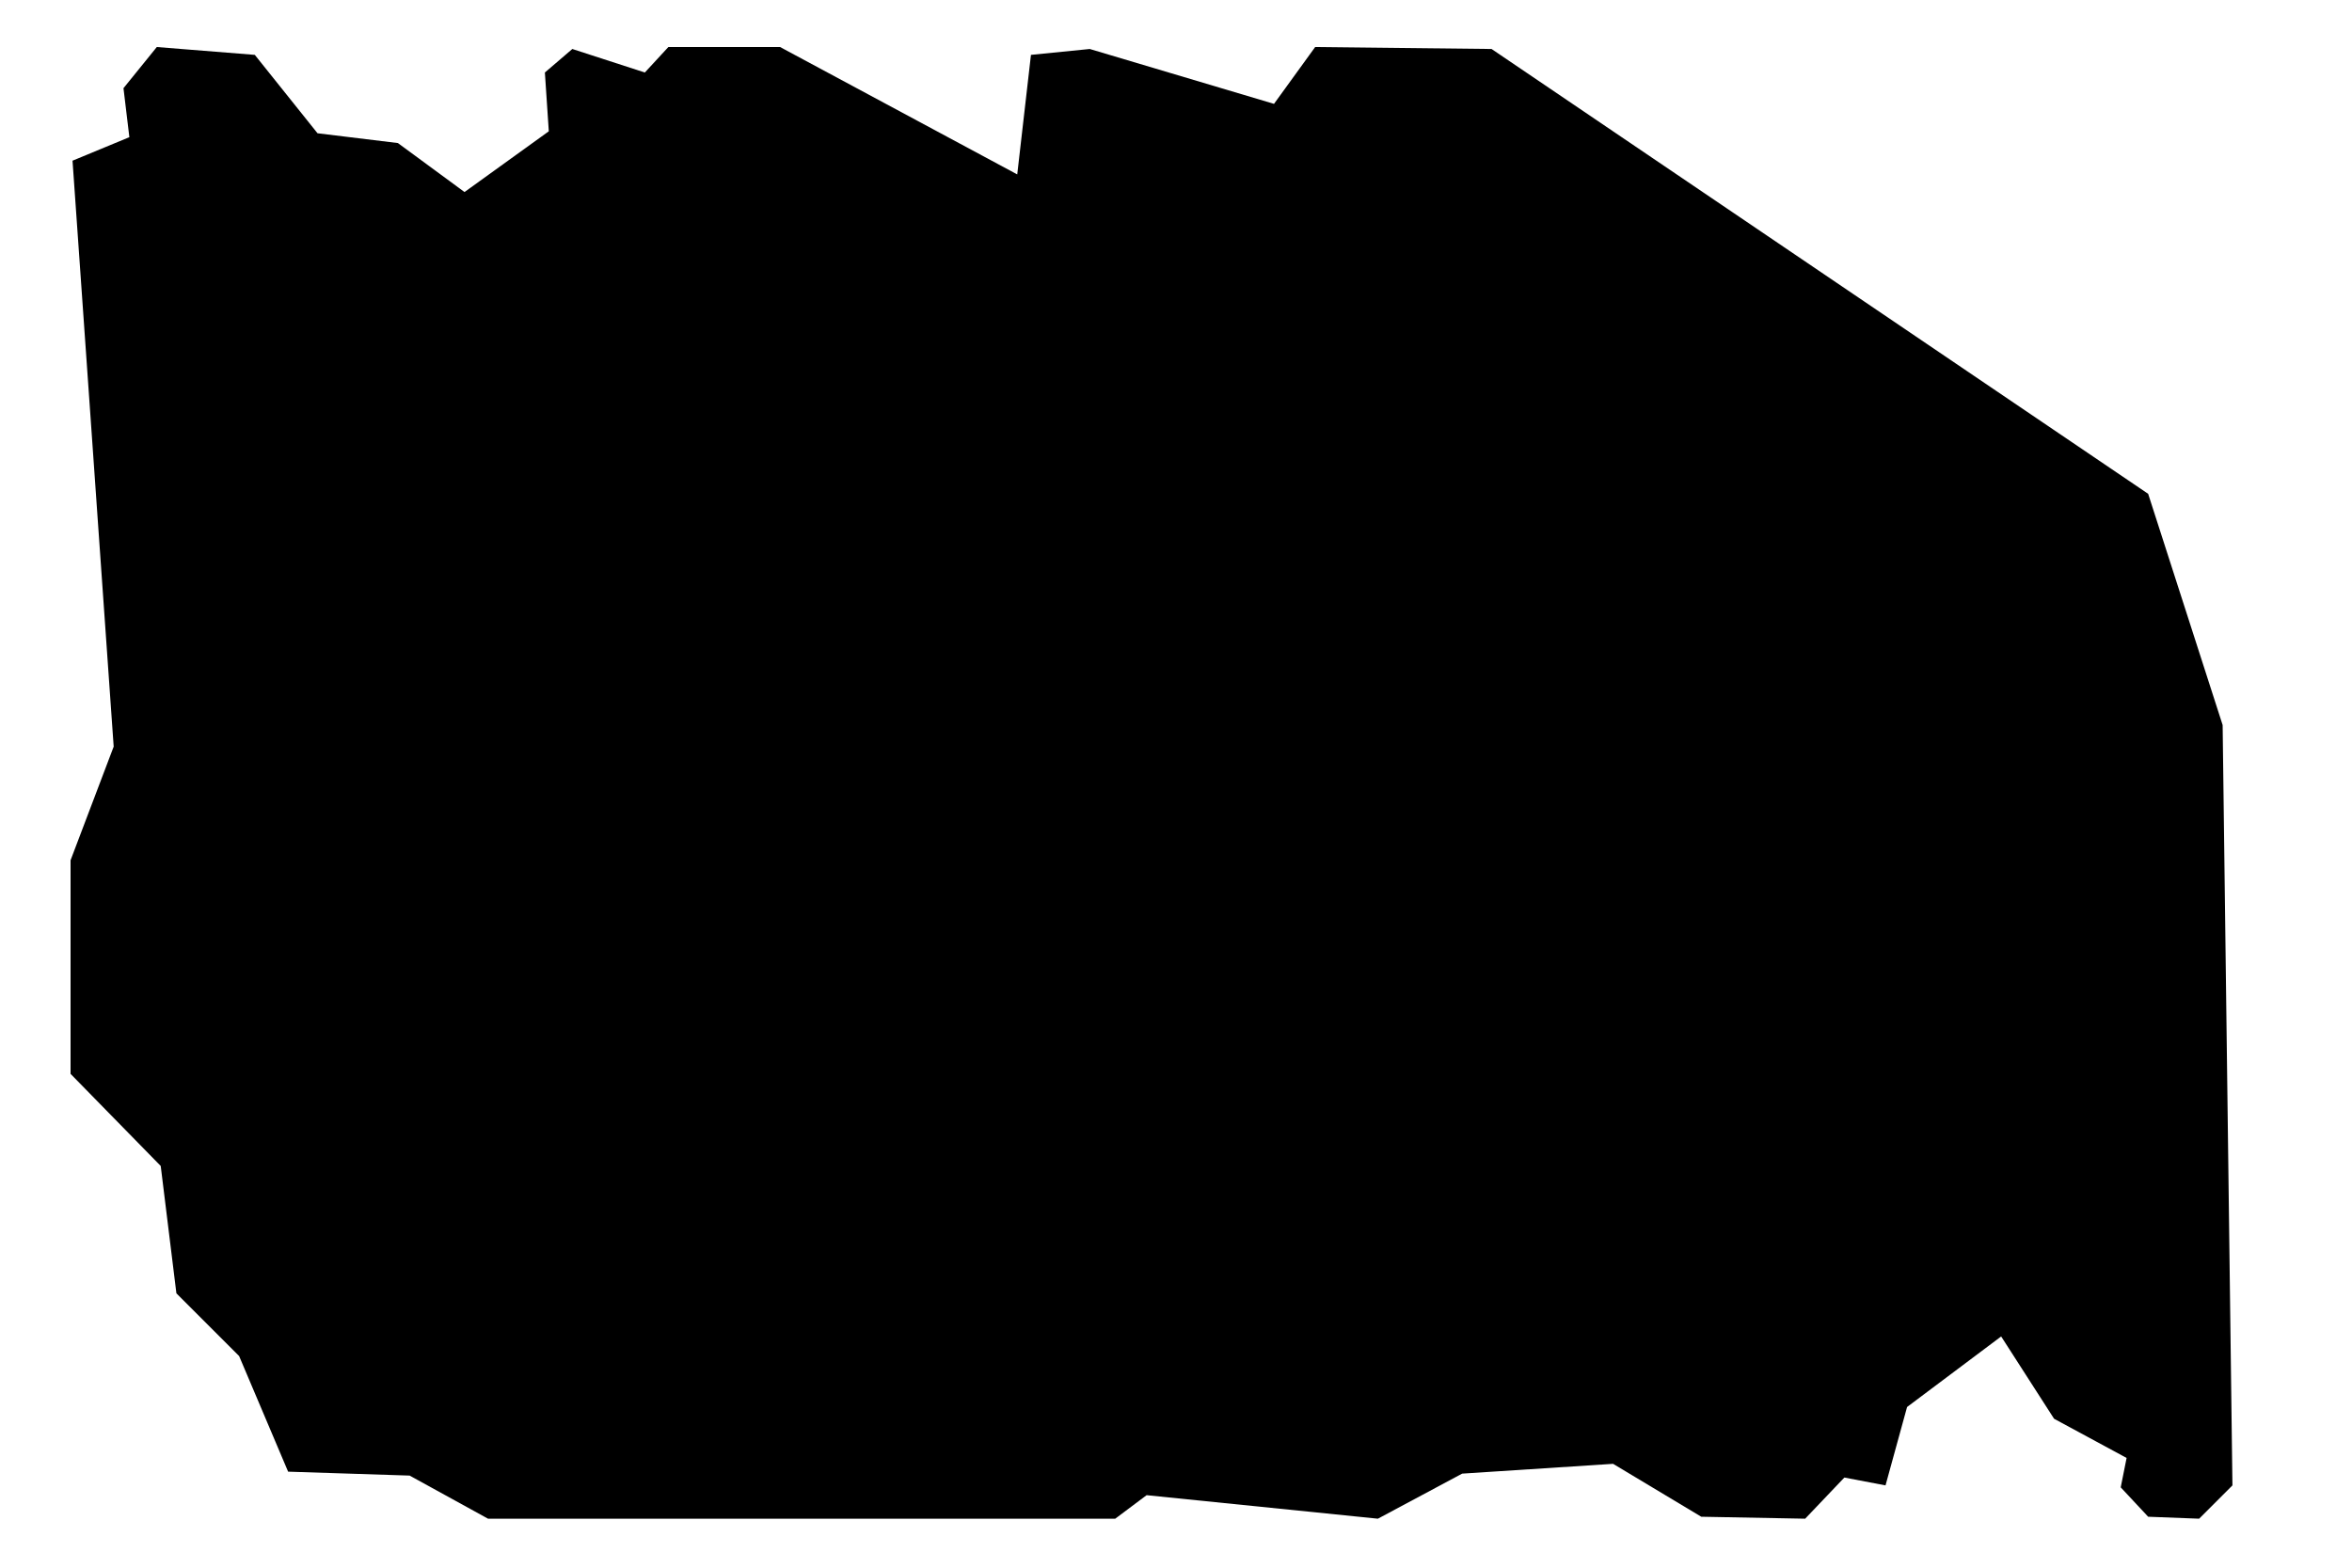
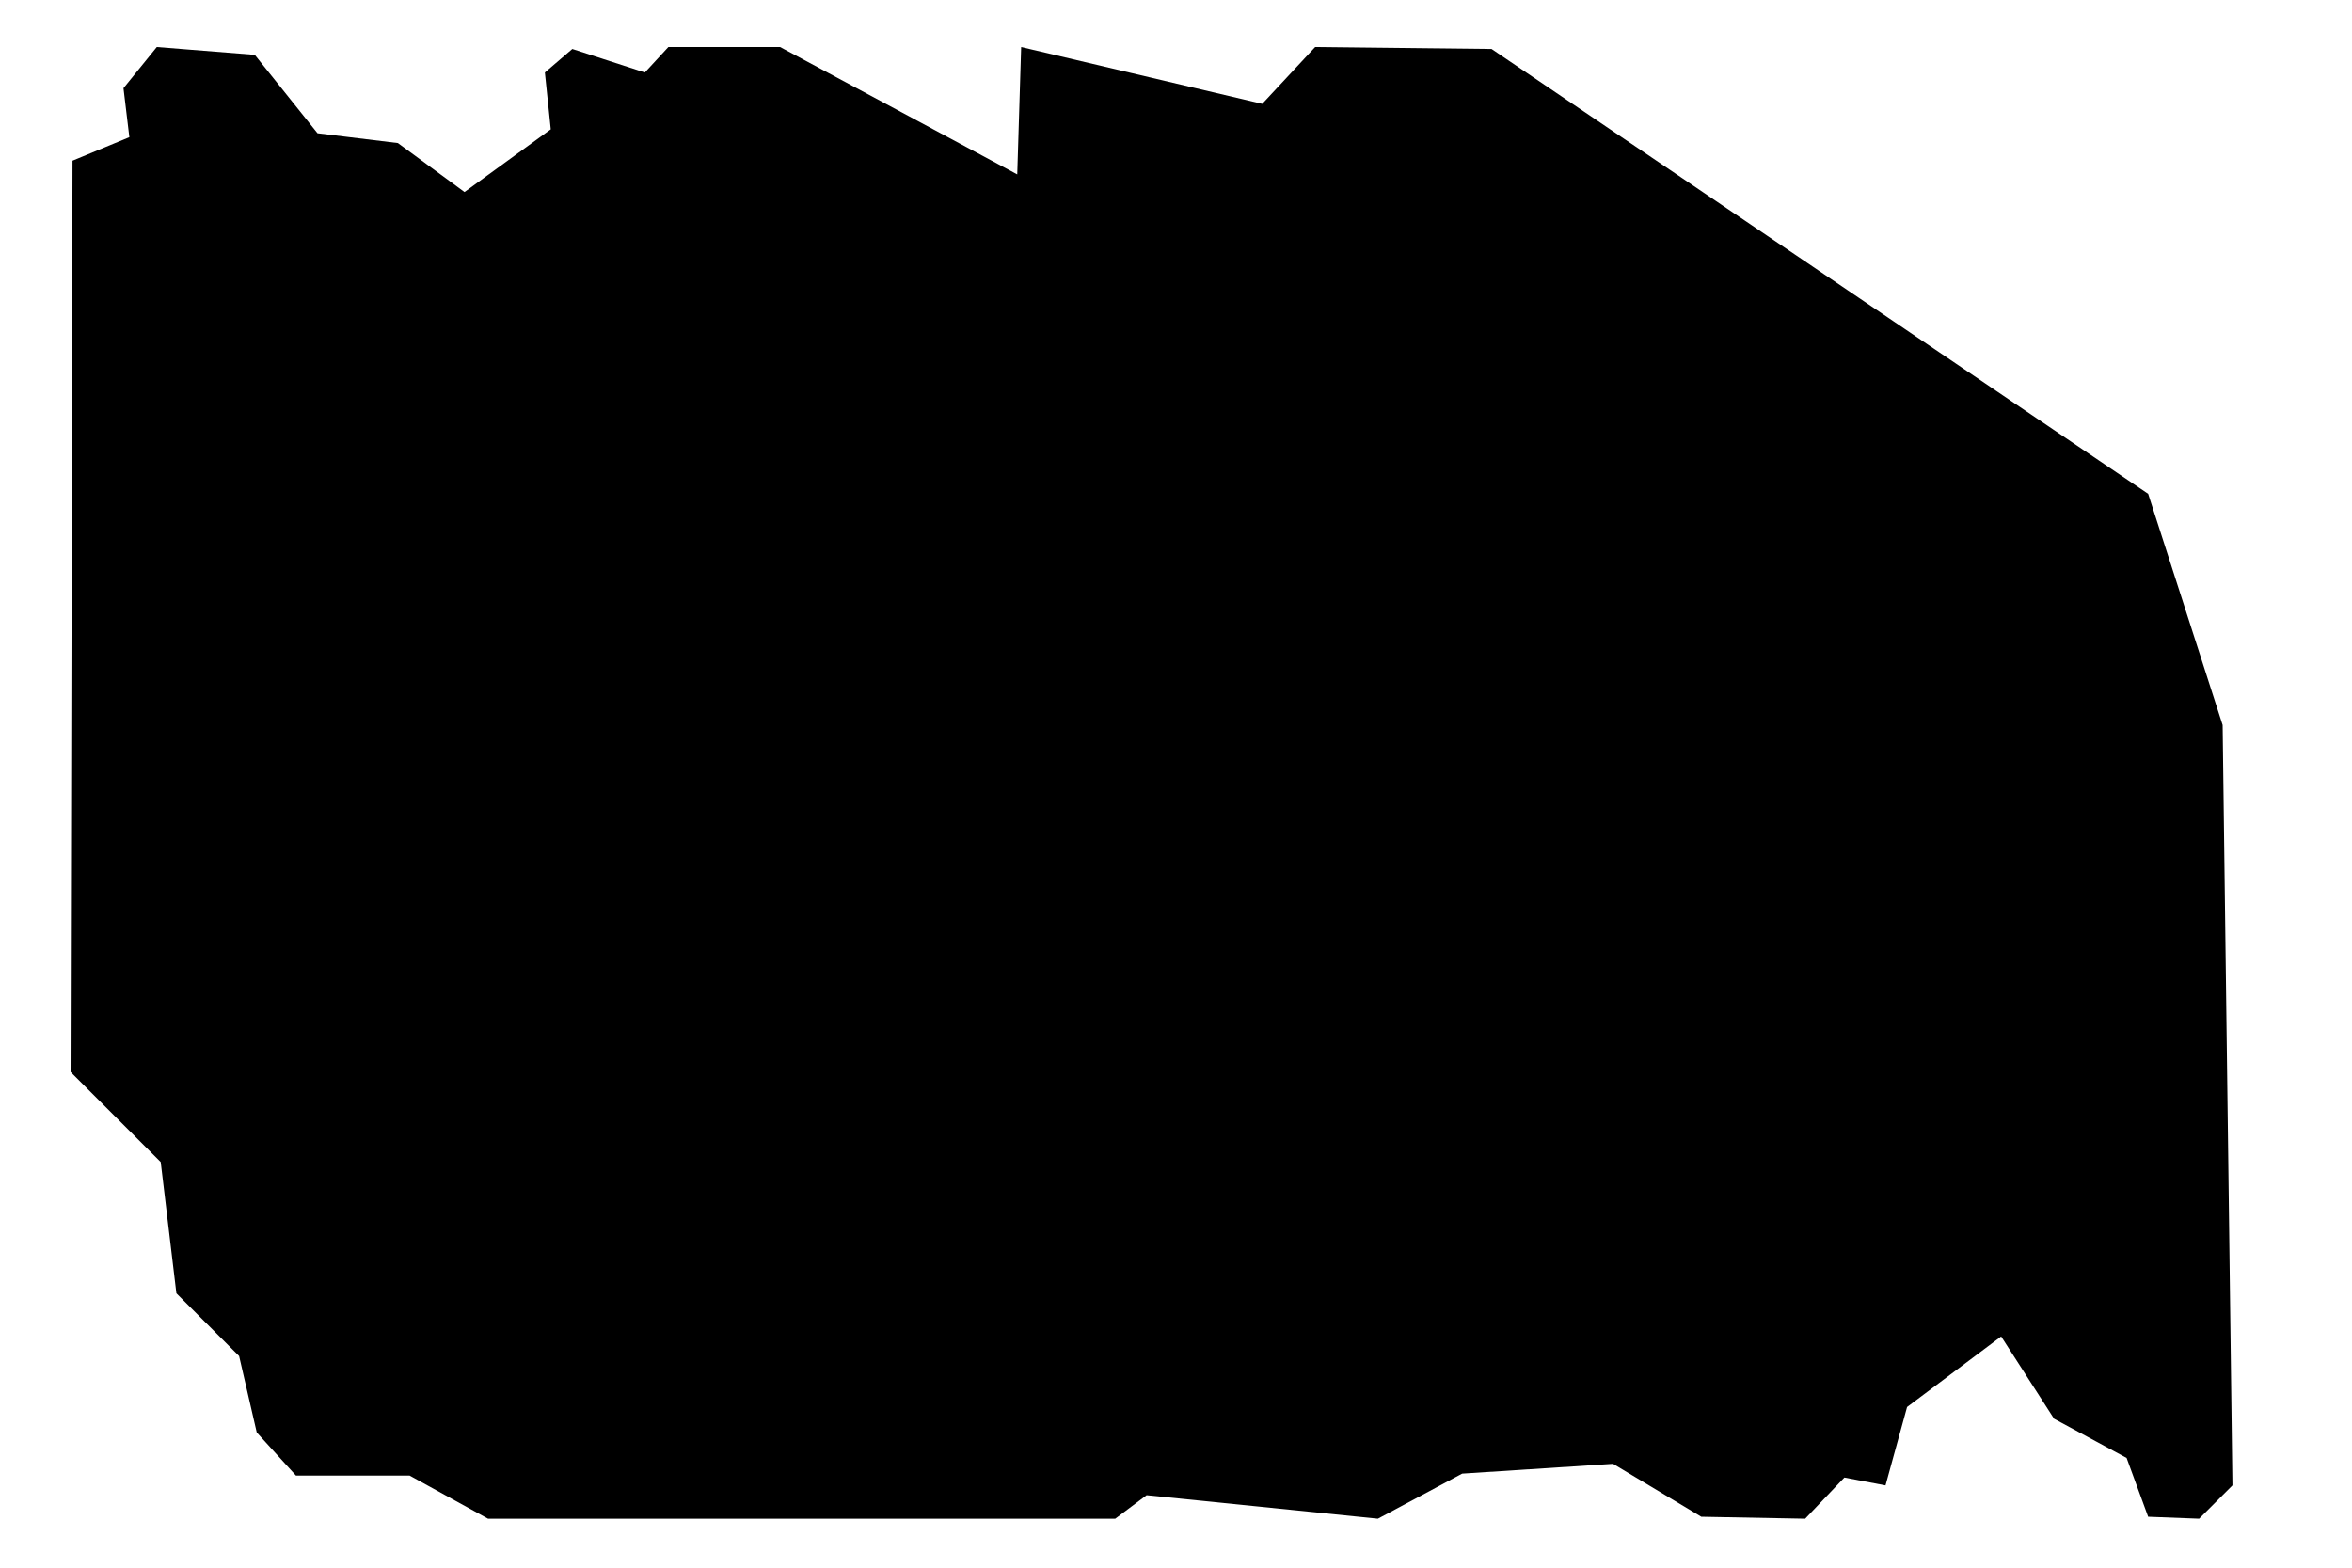
<svg xmlns="http://www.w3.org/2000/svg" width="1200" height="800" viewBox="0 0 1200 800">
  <g fill="black" stroke="none">
-     <path d="M 37 82 L 58 381 L 36 439 L 36 548 L 82 595 L 90 660 L 122 692 L 147 751 L 209 753 L 249 775 L 569 775 L 585 763 L 703 775 L 746 752 L 823 747 L 868 774 L 921 775 L 941 754 L 962 758 L 973 718 L 1021 682 L 1048 724 L 1085 744 L 1082 759 L 1096 774 L 1122 775 L 1139 758 L 1134 370 L 1096 252 L 761 25 L 671 24 L 650 53 L 556 25 L 526 28 L 519 89 L 398 24 L 341 24 L 329 37 L 292 25 L 278 37 L 280 67 L 237 98 L 203 73 L 162 68 L 130 28 L 80 24 L 63 45 L 66 70 Z" />
+     <path d="M 37 82 L 36 547 L 82 593 L 90 660 L 122 692 L 131 731 L 151 753 L 209 753 L 249 775 L 569 775 L 585 763 L 703 775 L 746 752 L 823 747 L 868 774 L 921 775 L 941 754 L 962 758 L 973 718 L 1021 682 L 1048 724 L 1085 744 L 1096 774 L 1122 775 L 1139 758 L 1134 370 L 1096 252 L 761 25 L 671 24 L 644 53 L 521 24 L 519 89 L 398 24 L 341 24 L 329 37 L 292 25 L 278 37 L 281 66 L 237 98 L 203 73 L 162 68 L 130 28 L 80 24 L 63 45 L 66 70 Z" />
+     <path d="M 1075 720 L 1079 720 L 1080 721 L 1080 726 L 1079 727 L 1074 727 L 1073 726 L 1073 722 Z" />
    <path d="M 1063 708 L 1064 707 L 1069 707 L 1071 709 L 1071 713 L 1070 714 L 1066 714 L 1065 713 L 1064 713 L 1063 712 Z" />
-     <path d="M 769 176 L 770 175 L 775 175 L 776 176 L 776 181 L 775 182 L 771 182 L 769 180 Z" />
    <path d="M 761 161 L 762 160 L 766 160 L 767 161 L 767 165 L 766 166 L 762 166 L 761 165 Z" />
  </g>
</svg>
